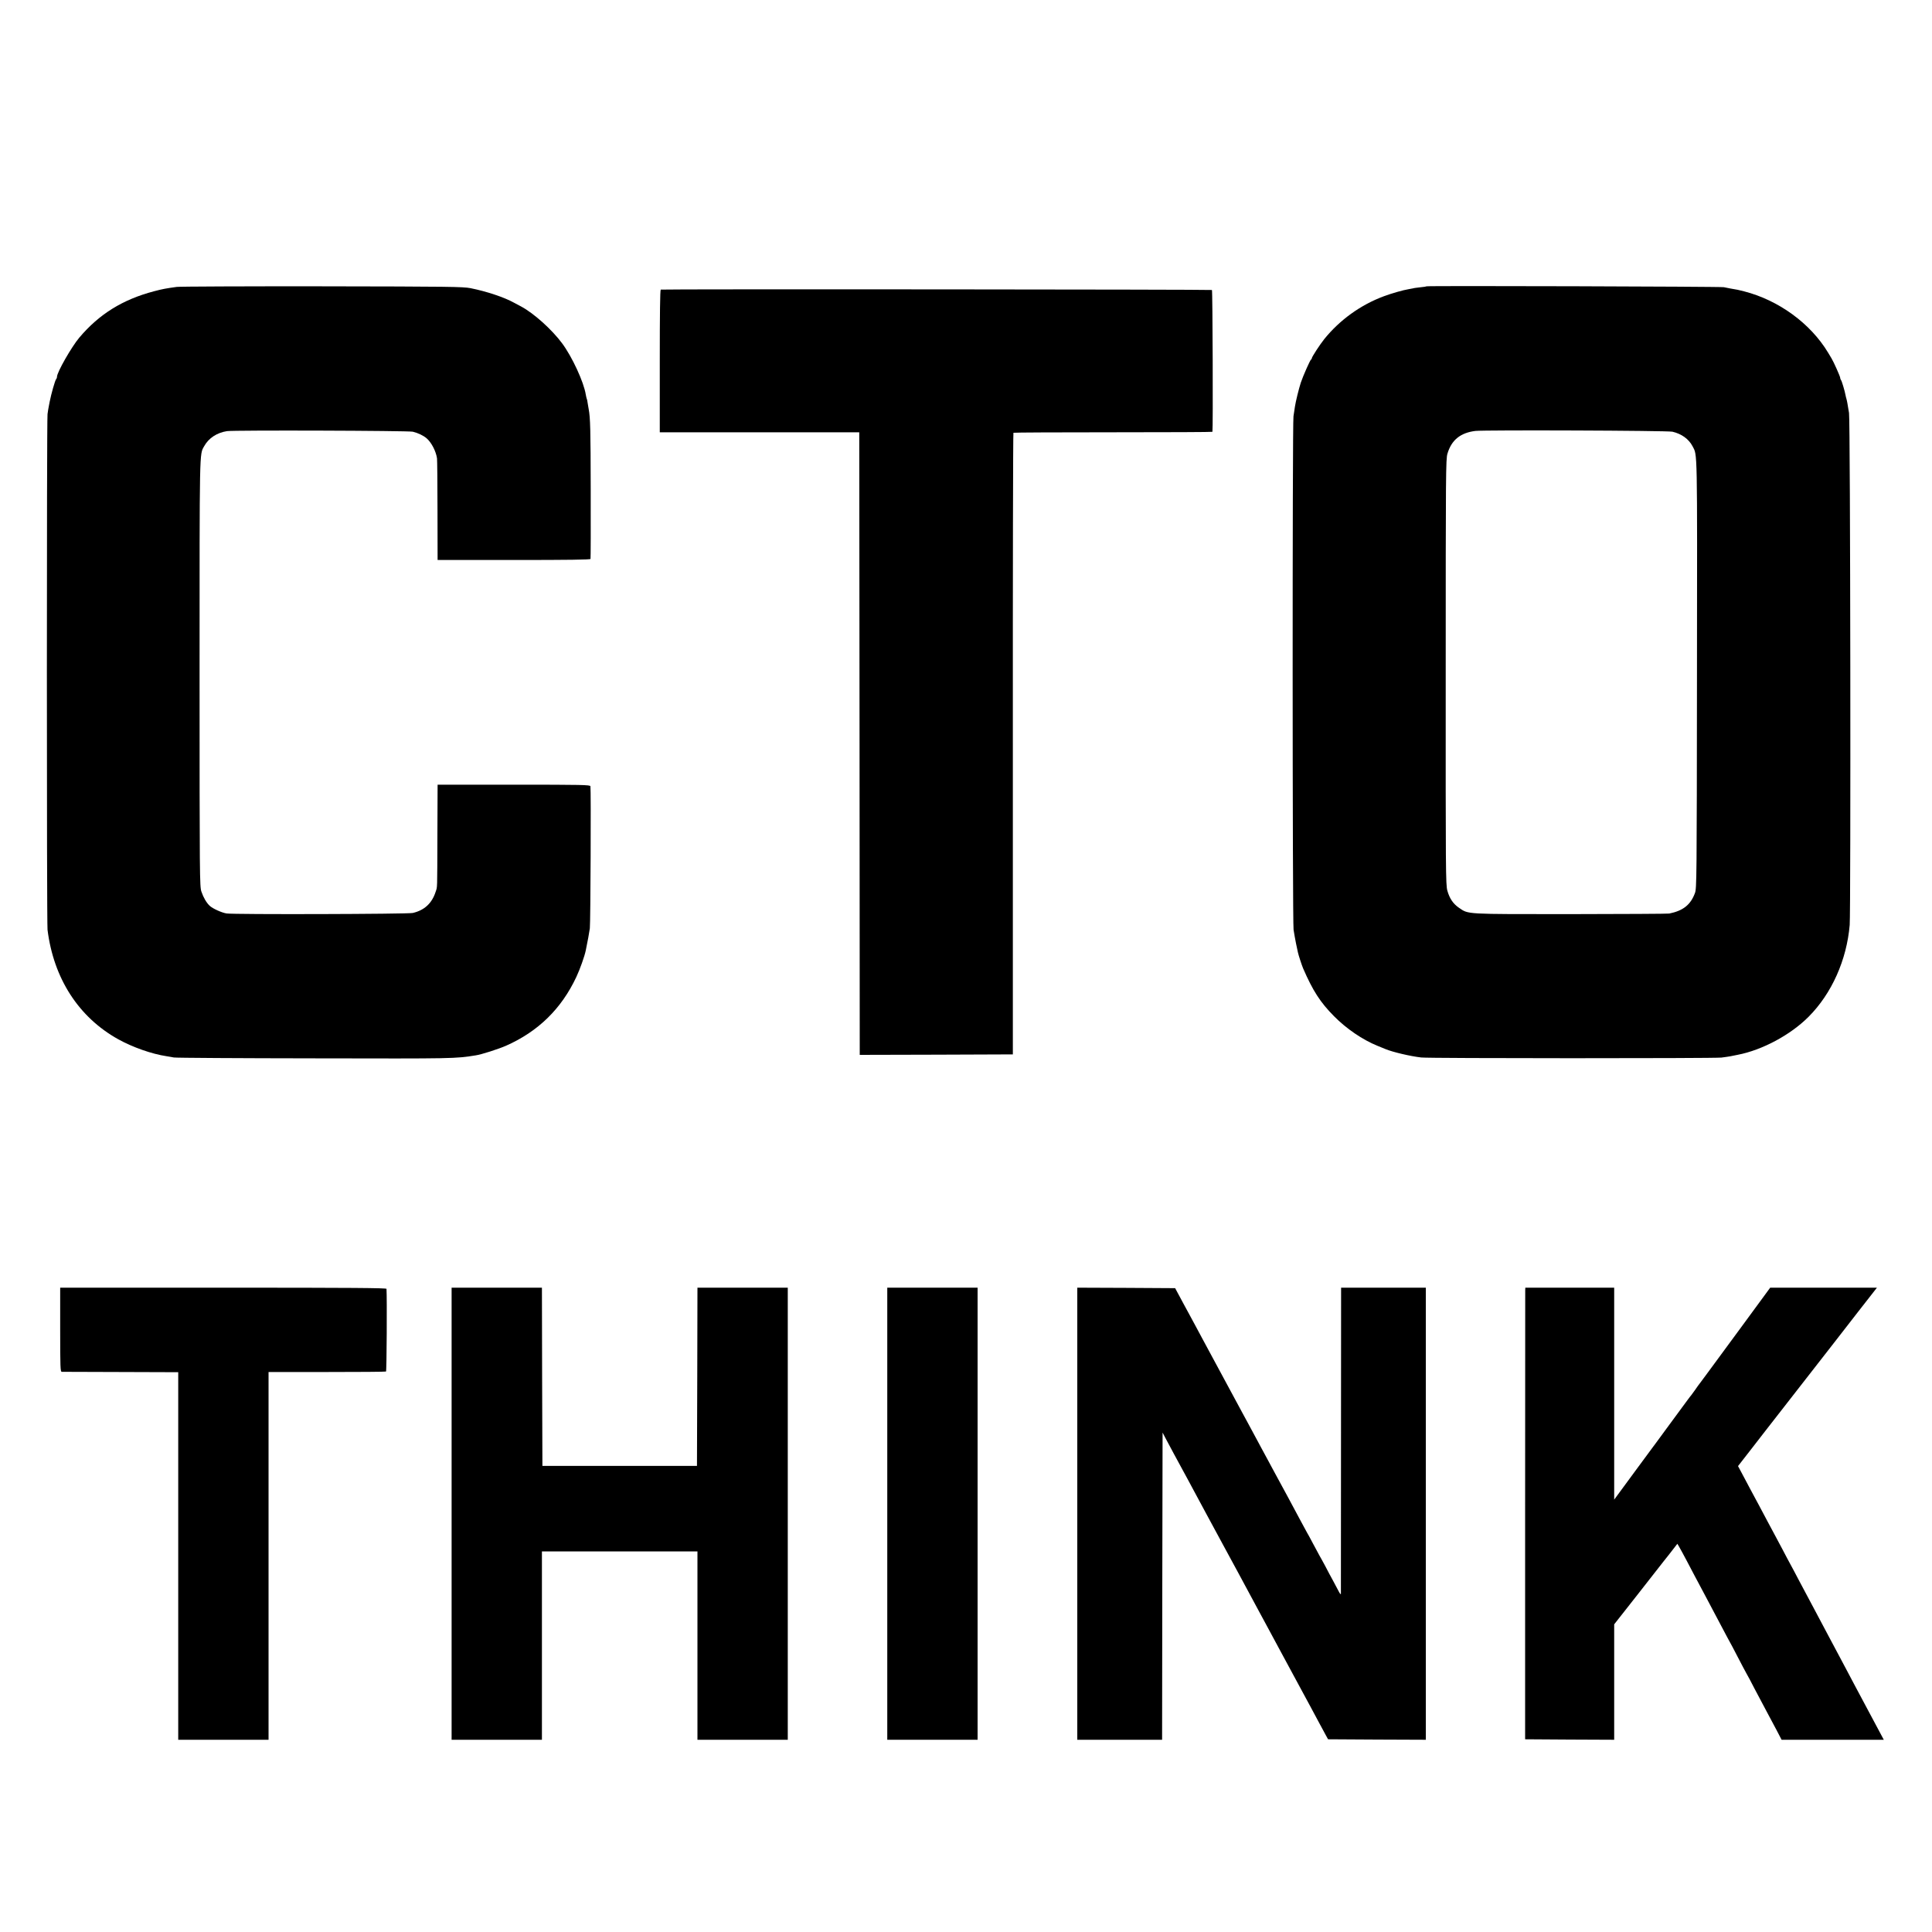
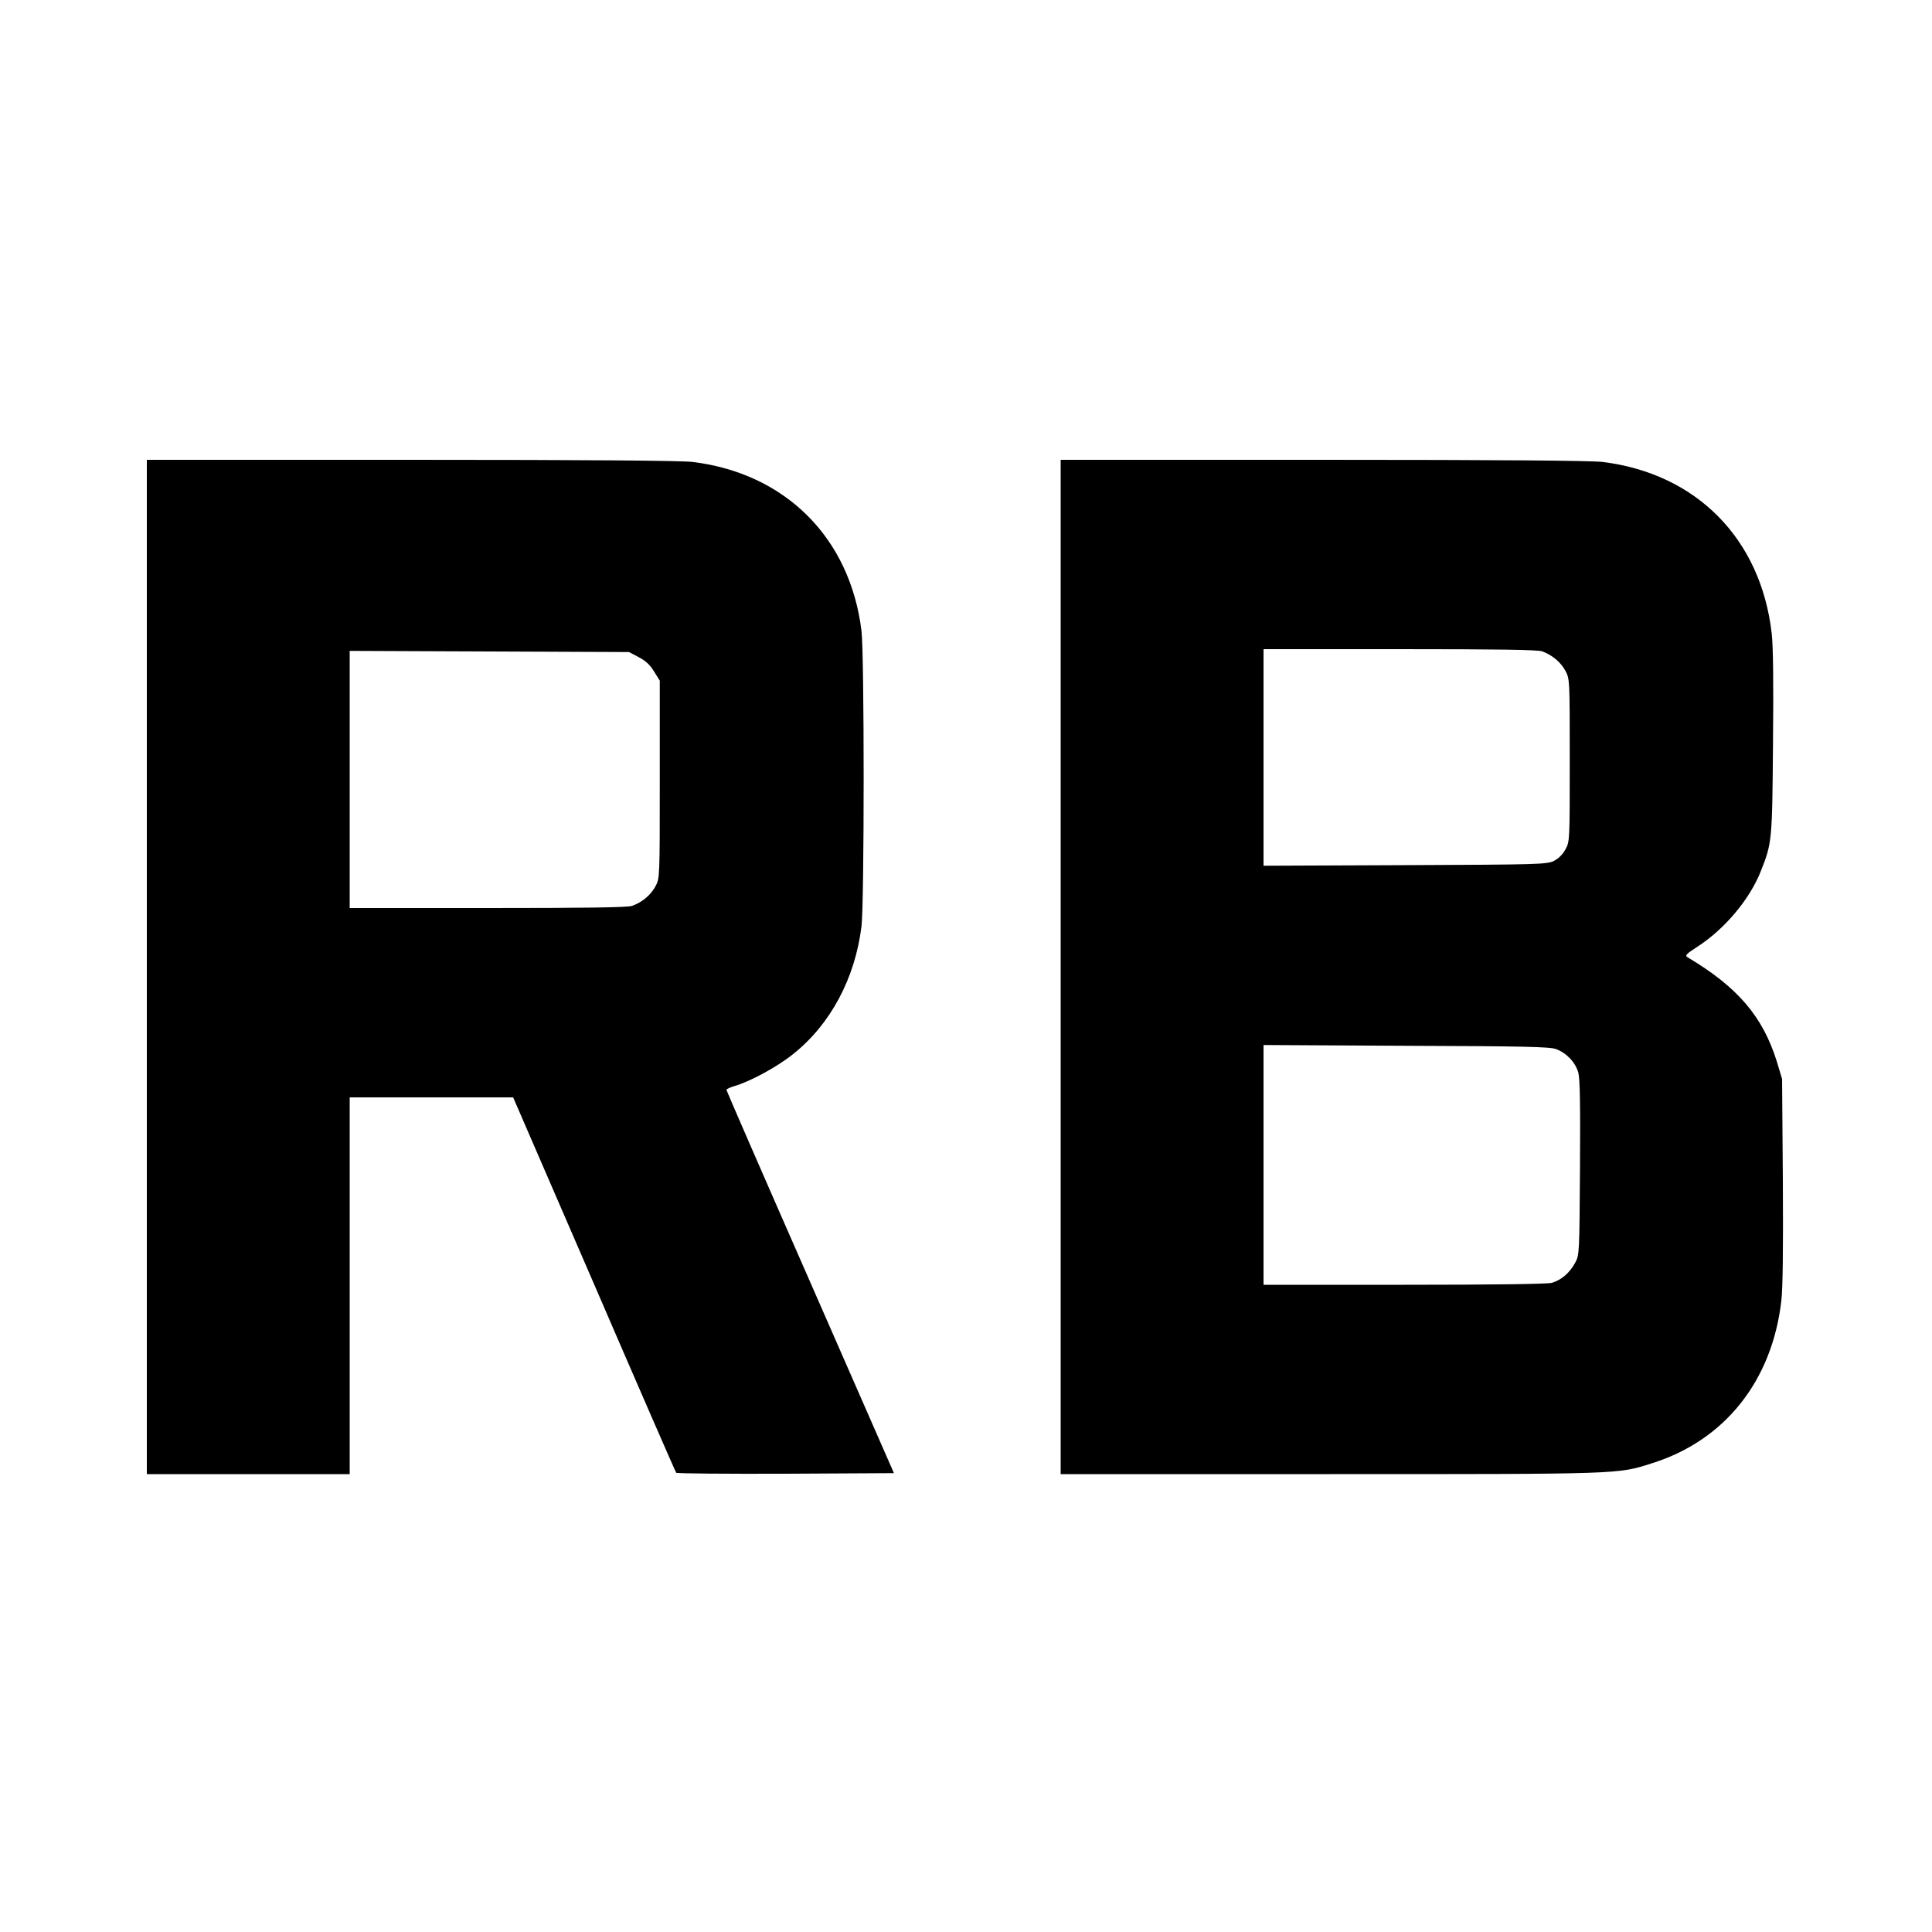
- <svg xmlns="http://www.w3.org/2000/svg" version="1.0" width="2000pt" height="2000pt" viewBox="0 0 2000 2000" preserveAspectRatio="xMidYMid meet">
-   <g transform="translate(0,2000) scale(0.1,-0.1)" fill="#000000" stroke="none">
-     <path d="M1830 17030 c-116 -16 -148 -22 -235 -45 -324 -85 -568 -236 -774 -480 -81 -96 -231 -359 -231 -405 0 -9 -4 -20 -9 -25 -11 -12 -52 -156 -67 -235 -2 -14 -6 -35 -9 -47 -3 -13 -9 -49 -13 -80 -9 -76 -9 -5260 0 -5338 63 -504 322 -906 733 -1134 148 -82 346 -152 500 -175 22 -4 56 -10 75 -13 19 -4 679 -8 1465 -9 1453 -3 1445 -3 1660 31 57 8 234 65 312 99 333 147 574 382 729 712 38 81 86 216 98 276 20 95 35 181 42 228 7 55 13 1441 6 1471 -3 14 -80 16 -793 16 l-789 0 -2 -516 c-2 -596 0 -536 -18 -592 -38 -119 -116 -192 -237 -220 -53 -12 -1855 -17 -1928 -5 -50 8 -143 50 -174 79 -34 32 -65 85 -86 147 -18 53 -19 137 -19 2260 0 2350 -2 2262 47 2350 46 84 132 141 237 157 76 11 1874 5 1923 -6 52 -12 109 -39 143 -68 50 -43 97 -133 108 -208 2 -16 5 -260 5 -541 l1 -511 790 0 c565 0 790 3 793 11 2 6 3 328 2 716 -1 619 -4 746 -21 835 -2 10 -6 37 -10 59 -3 22 -7 44 -10 47 -2 4 -6 24 -10 44 -20 129 -141 391 -245 531 -106 143 -293 311 -424 381 -22 11 -56 30 -75 40 -101 56 -284 117 -450 150 -78 15 -212 17 -1535 19 -797 1 -1475 -2 -1505 -6z" />
-     <path d="M14769 17036 c-2 -2 -32 -7 -66 -10 -35 -4 -68 -8 -75 -11 -7 -2 -29 -6 -48 -9 -52 -8 -175 -43 -255 -73 -240 -89 -457 -246 -616 -443 -45 -56 -129 -185 -129 -198 0 -6 -4 -12 -8 -14 -9 -3 -83 -170 -106 -239 -21 -65 -53 -195 -61 -249 -4 -25 -11 -70 -15 -100 -12 -80 -11 -5228 1 -5315 6 -38 17 -101 25 -140 8 -38 17 -81 20 -94 5 -26 41 -136 54 -166 100 -231 178 -352 320 -495 127 -129 296 -244 449 -306 36 -14 75 -30 86 -35 72 -30 254 -73 367 -86 82 -10 3023 -10 3108 -1 36 5 76 10 90 13 14 3 50 10 80 16 253 49 546 206 733 394 239 240 394 587 425 950 12 153 7 5219 -7 5300 -15 93 -21 127 -27 147 -3 9 -7 25 -9 37 -9 48 -39 147 -46 155 -5 6 -9 16 -9 24 0 14 -69 168 -90 202 -5 8 -21 35 -36 60 -182 302 -511 542 -869 634 -58 15 -72 18 -145 30 -19 3 -48 9 -65 13 -30 7 -3068 16 -3076 9z m2544 -1505 c95 -22 169 -76 208 -150 51 -99 49 20 46 -2361 -2 -2133 -3 -2217 -21 -2265 -45 -122 -123 -183 -266 -212 -14 -3 -473 -5 -1020 -6 -1103 0 -1055 -3 -1156 65 -61 42 -98 96 -121 178 -17 62 -18 182 -17 2265 0 2068 1 2204 18 2259 42 141 134 216 289 235 96 11 1988 4 2040 -8z" />
-     <path d="M6840 17002 c-7 -3 -10 -258 -10 -740 l0 -737 1033 0 1032 0 3 -3223 2 -3222 793 2 792 3 0 3215 c-1 1768 2 3217 6 3220 4 3 469 5 1033 5 564 0 1027 2 1027 5 7 28 2 1463 -5 1468 -10 6 -5688 10 -5706 4z" />
-     <path d="M623 6235 c0 -391 2 -435 16 -436 9 0 284 -1 611 -2 l595 -2 0 -1902 0 -1903 467 0 468 0 0 1903 0 1904 603 0 c332 0 608 2 613 5 7 5 11 762 5 856 -1 9 -346 12 -1689 12 l-1689 0 0 -435z" />
-     <path d="M4675 4330 l0 -2340 467 0 468 0 0 975 0 975 805 0 805 0 0 -975 0 -975 468 0 467 0 0 2340 0 2340 -467 0 -468 0 -2 -922 -3 -923 -800 0 -800 0 -3 923 -2 922 -468 0 -467 0 0 -2340z" />
-     <path d="M9185 4330 l0 -2340 467 0 468 0 0 2340 0 2340 -468 0 -467 0 0 -2340z" />
-     <path d="M11152 4330 l0 -2340 439 0 439 0 2 1590 3 1590 33 -63 c19 -34 56 -105 84 -157 28 -52 62 -115 76 -140 40 -74 86 -157 162 -300 40 -74 87 -162 105 -195 18 -33 92 -170 165 -305 73 -135 145 -267 160 -295 15 -27 46 -86 70 -130 63 -118 109 -204 140 -260 15 -27 60 -111 100 -185 40 -74 87 -162 105 -195 18 -33 79 -145 135 -250 133 -246 180 -333 200 -370 9 -16 43 -79 75 -140 32 -60 69 -128 81 -150 l22 -40 506 -3 506 -2 0 2340 0 2340 -438 0 -439 0 -1 -1577 c0 -868 -1 -1585 -1 -1593 -1 -8 -11 3 -22 25 -12 22 -39 73 -60 113 -22 39 -58 107 -80 150 -23 42 -49 91 -59 107 -10 17 -41 75 -70 130 -29 55 -56 105 -60 110 -4 6 -33 60 -65 120 -53 101 -209 389 -275 510 -15 28 -43 79 -62 115 -19 36 -52 97 -73 135 -21 39 -56 104 -78 145 -22 41 -50 93 -62 115 -12 22 -38 69 -57 105 -67 124 -321 595 -348 645 -15 28 -46 86 -70 130 -24 44 -53 99 -66 123 -13 23 -46 84 -73 135 -28 50 -69 128 -93 172 l-43 80 -506 3 -507 2 0 -2340z" />
-     <path d="M15789 6643 c0 -16 0 -1067 -1 -2338 l0 -2310 461 -3 461 -2 0 597 0 598 236 300 c129 165 253 323 274 350 54 67 50 63 100 127 l44 57 16 -27 c9 -15 45 -81 80 -147 34 -66 119 -226 188 -355 68 -129 149 -282 180 -340 30 -58 63 -118 72 -135 10 -16 50 -93 90 -170 40 -77 80 -153 90 -170 10 -16 48 -88 85 -160 38 -71 93 -175 122 -230 29 -55 76 -144 105 -197 l51 -98 529 0 529 0 -47 88 c-110 206 -156 292 -252 472 -24 47 -61 117 -82 155 -21 39 -59 111 -85 160 -26 50 -62 117 -80 150 -18 33 -56 105 -85 160 -29 55 -68 128 -86 162 -87 162 -105 196 -164 308 -34 66 -73 138 -85 160 -12 22 -51 94 -85 160 -35 66 -71 134 -80 150 -10 17 -43 80 -75 140 -32 61 -70 133 -85 160 -15 28 -53 100 -86 160 -32 61 -75 141 -95 179 l-37 69 137 176 c75 97 141 183 148 191 11 13 578 741 717 920 28 36 137 176 243 313 l193 247 -553 0 -552 0 -295 -402 c-162 -220 -325 -442 -362 -492 -37 -50 -71 -95 -75 -101 -5 -5 -24 -32 -43 -60 -19 -27 -37 -52 -40 -55 -3 -3 -29 -36 -57 -75 -28 -38 -106 -144 -173 -235 -67 -91 -129 -175 -138 -188 -9 -13 -24 -32 -32 -43 -8 -10 -78 -105 -155 -210 -77 -105 -164 -222 -192 -261 l-53 -72 0 1097 0 1097 -460 0 -460 0 -1 -27z" />
+ <svg xmlns="http://www.w3.org/2000/svg" version="1.0" width="1000pt" height="1000pt" viewBox="0 0 1000 1000" preserveAspectRatio="xMidYMid meet">
+   <g transform="translate(0,1000) scale(0.1,-0.1)" fill="#000000" stroke="none">
+     <path d="M760 4995 l0 -2625 525 0 525 0 0 975 0 975 423 0 423 0 419 -967 c230 -533 421 -971 425 -976 3 -4 258 -6 567 -5 l560 3 -433 988 c-239 544 -434 992 -434 996 0 4 19 13 43 20 82 24 223 101 302 165 194 154 321 393 354 661 15 123 15 1407 0 1530 -59 481 -393 815 -874 874 -62 7 -522 11 -1457 11 l-1368 0 0 -2625z m2545 1604 c35 -18 59 -39 80 -74 l30 -48 0 -511 c0 -510 0 -511 -22 -553 -25 -47 -71 -84 -122 -102 -24 -8 -241 -11 -747 -11 l-714 0 0 665 0 666 723 -3 723 -3 49 -26z" />
+     <path d="M5490 4995 l0 -2625 1393 0 c1512 0 1489 -1 1667 56 377 118 622 426 670 840 8 67 10 271 8 624 l-4 525 -27 90 c-73 234 -203 386 -462 540 -15 9 -8 17 51 55 141 91 271 246 328 391 58 146 59 156 63 664 3 315 1 503 -7 569 -57 489 -390 825 -875 885 -62 7 -519 11 -1447 11 l-1358 0 0 -2625z m2491 1634 c51 -18 97 -55 122 -102 22 -42 22 -46 22 -462 0 -414 0 -421 -22 -461 -14 -26 -36 -48 -60 -60 -36 -18 -76 -19 -770 -22 l-733 -3 0 561 0 560 704 0 c499 0 713 -3 737 -11z m73 -2059 c54 -20 100 -68 115 -121 9 -32 11 -163 9 -494 -3 -442 -3 -451 -25 -491 -28 -52 -72 -90 -121 -104 -24 -6 -295 -10 -764 -10 l-728 0 0 620 0 621 738 -4 c609 -2 744 -5 776 -17z" />
  </g>
</svg>
